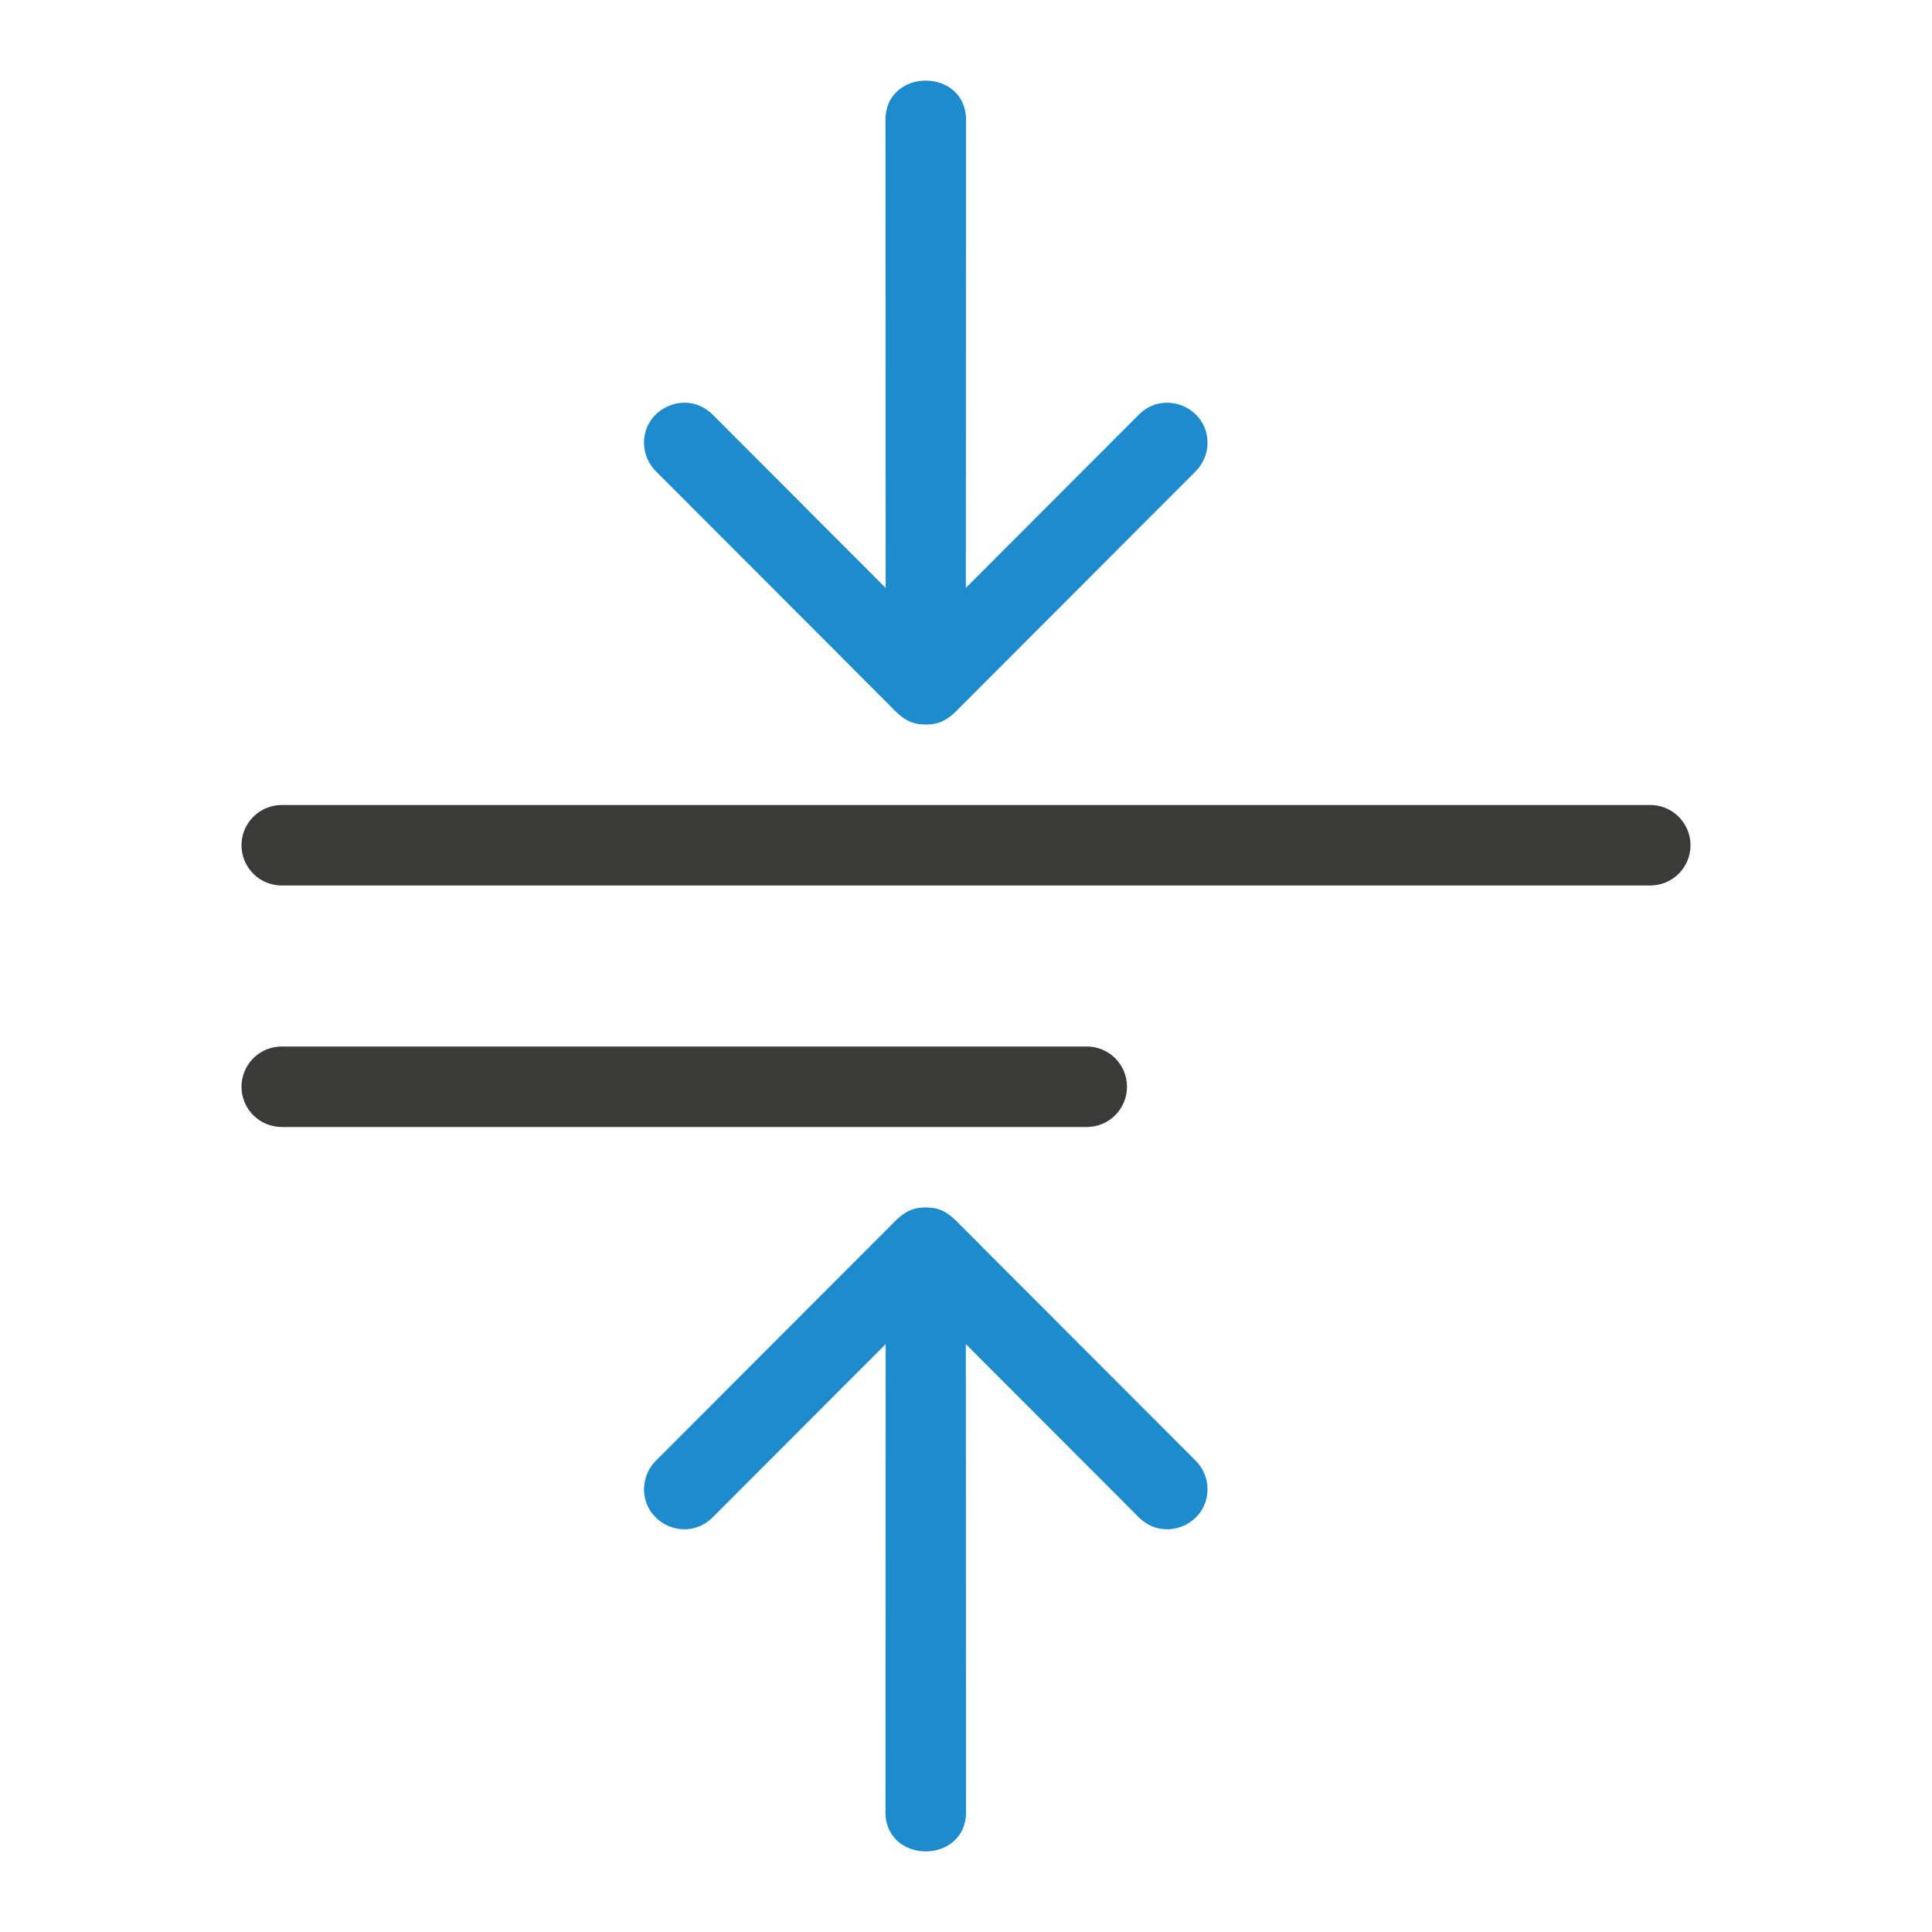
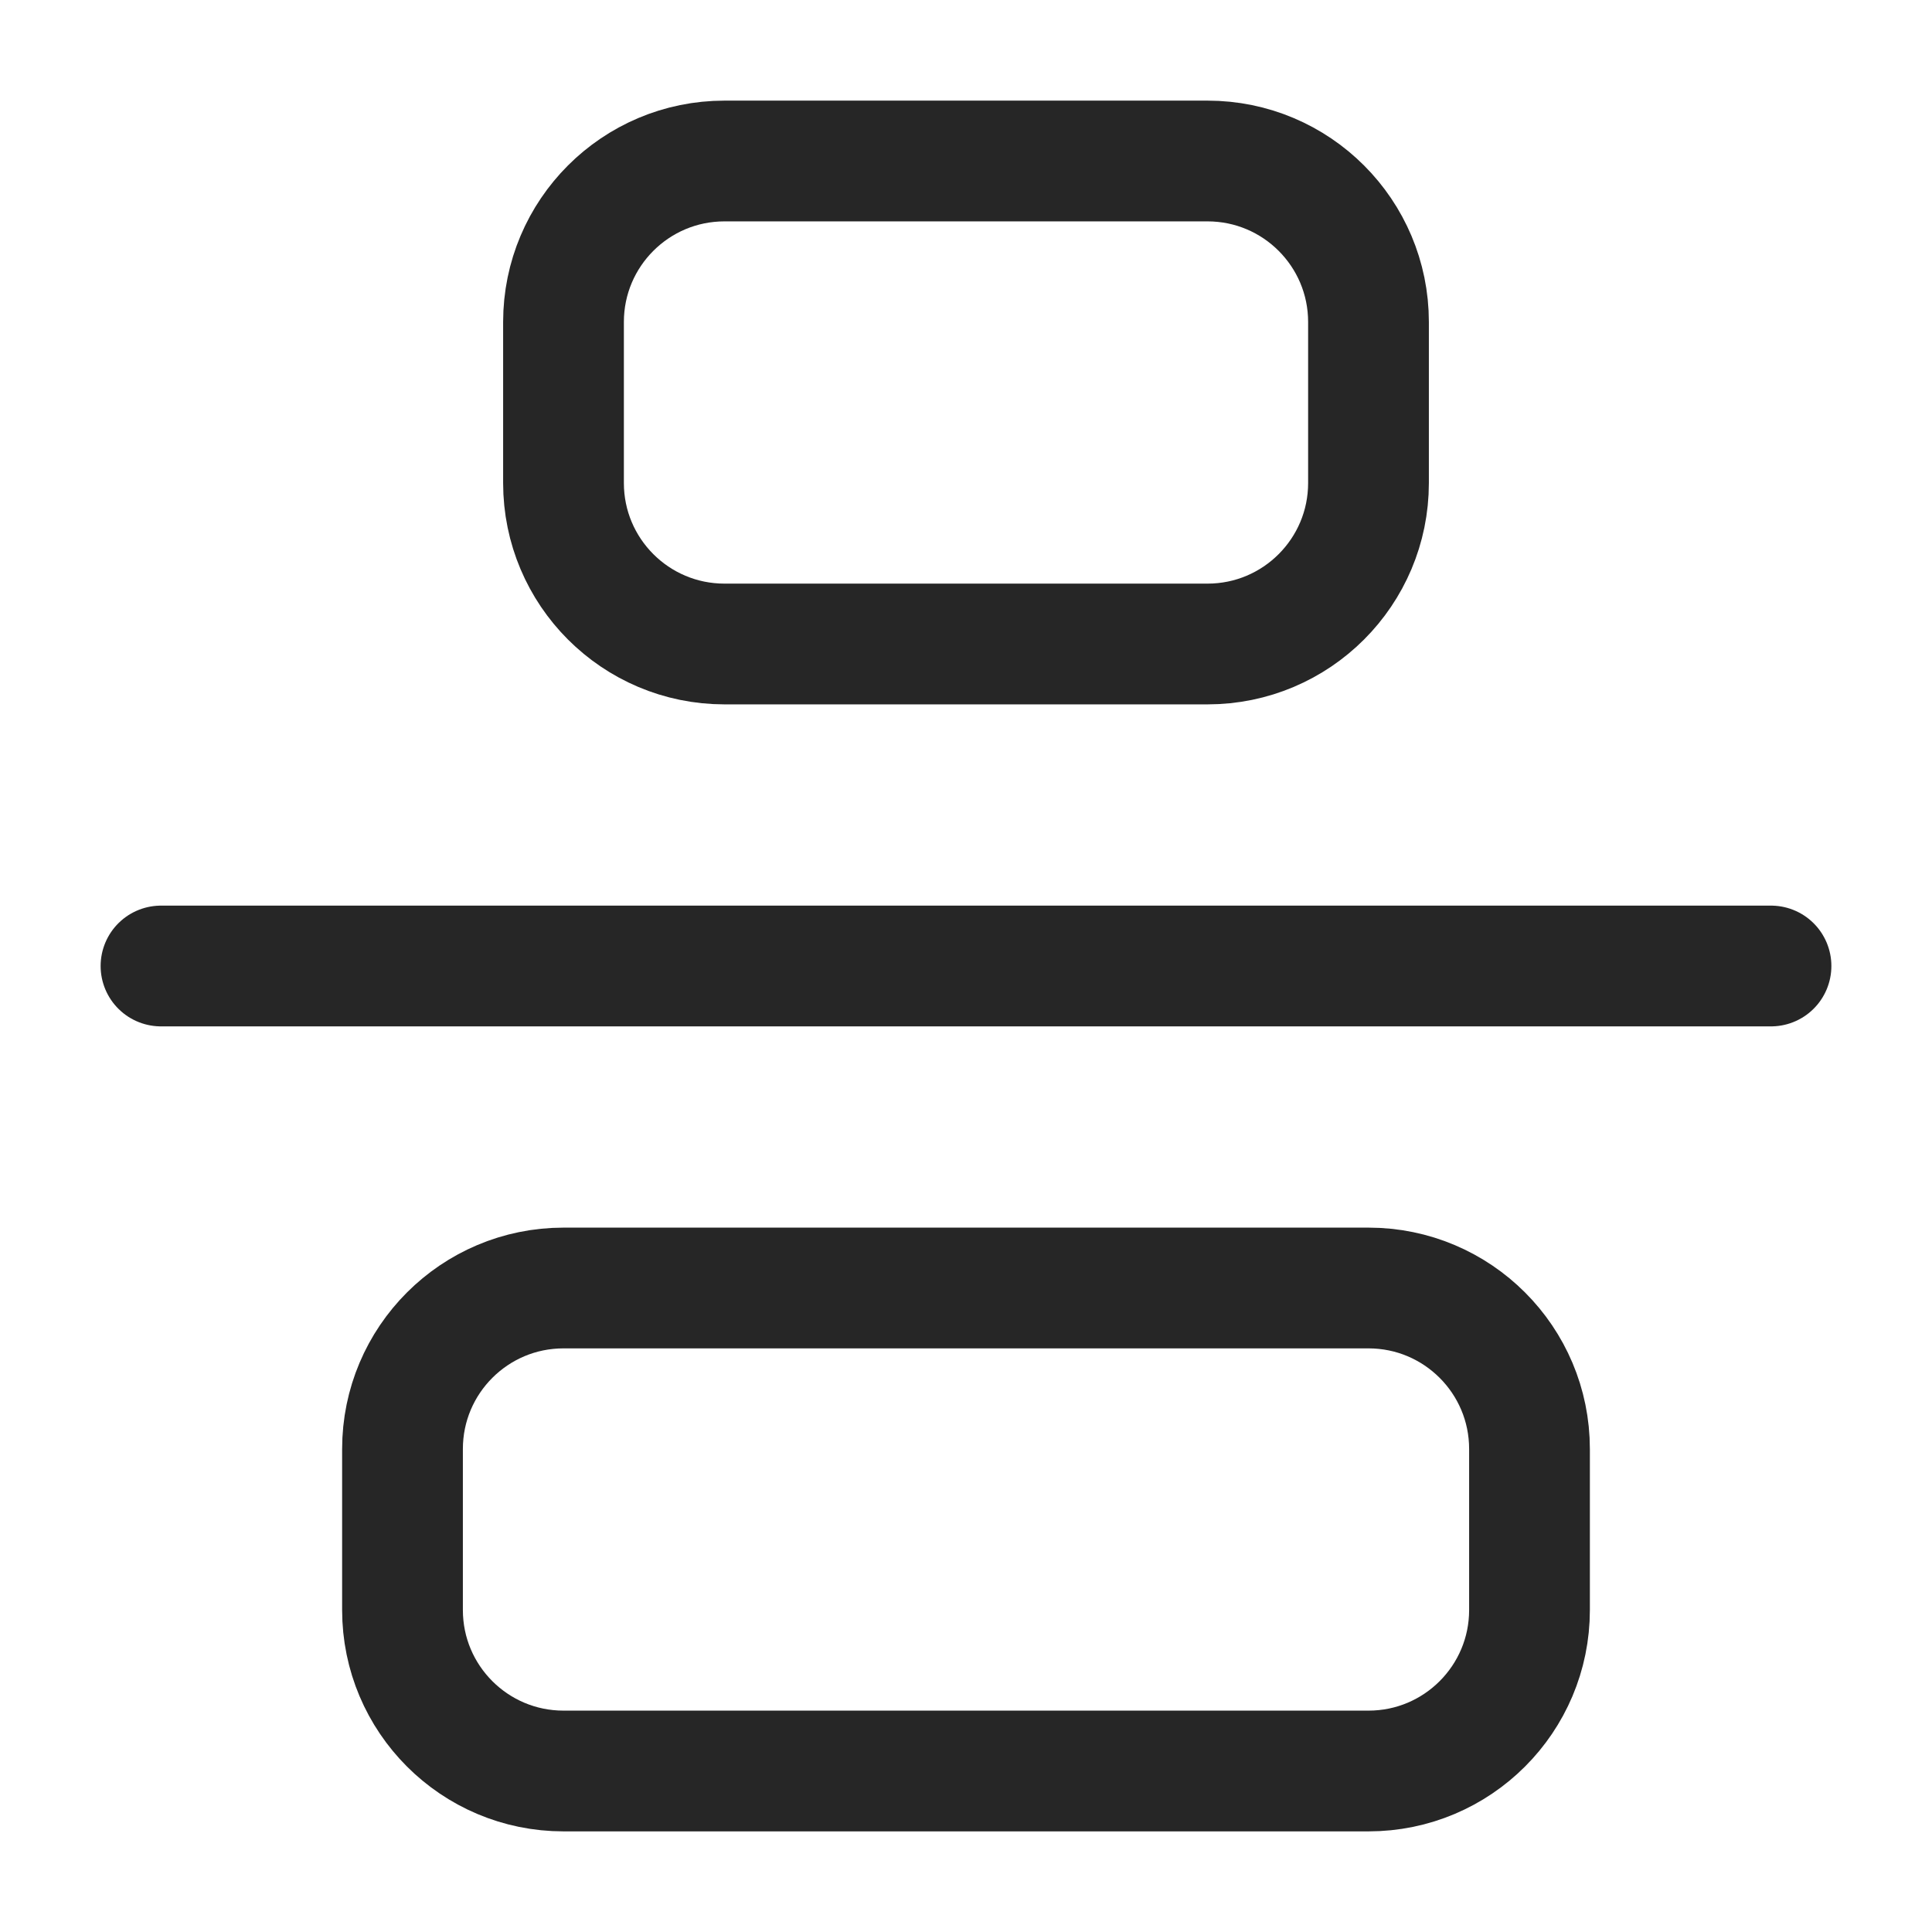
- <svg xmlns="http://www.w3.org/2000/svg" viewBox="0 0 24 24">
-   <path d="m8 5.516c-.011-.454.54-.687.857-.361l2.145 2.148-.002-5.777c-.018-.35.242-.525.5-.525s.518.175.5.525l-.002 5.777 2.145-2.148c.317-.326.869-.093.857.361-.004.13-.059.253-.152.344l-2.912 2.916c-.161.173-.266.223-.435.225-.169-.002-.275-.051-.436-.225l-2.912-2.916c-.094-.09-.148-.214-.152-.344z" fill="#1e8bcd" fill-rule="evenodd" />
-   <g fill="#3a3a38" transform="scale(-1 1)">
-     <rect height="1" ry=".5" width="18" x="-21" y="10" />
-     <rect height="1" ry=".5" width="11" x="-14" y="13" />
+ <svg xmlns="http://www.w3.org/2000/svg" width="24" height="24" viewBox="0 0 24 24">
+   <g transform="translate(0 0) scale(1)" fill="none" stroke="#262626" stroke-width="1.5" stroke-linecap="round" stroke-linejoin="round">
+     <rect width="14" height="6" x="5" y="16" rx="2" />
+     <rect width="10" height="6" x="7" y="2" rx="2" />
+     <path d="M2 12h20" />
  </g>
-   <path d="m8 18.484c-.011.454.54.687.857.361l2.145-2.148-.002 5.777c-.018.35.242.525.5.525s.518-.175.5-.525l-.002-5.777 2.145 2.148c.317.326.869.093.857-.361-.004-.13-.059-.253-.152-.344l-2.912-2.916c-.161-.173-.266-.223-.435-.225-.169.002-.275.051-.436.225l-2.912 2.916c-.094.09-.148.214-.152.344z" fill="#1e8bcd" fill-rule="evenodd" />
</svg>
